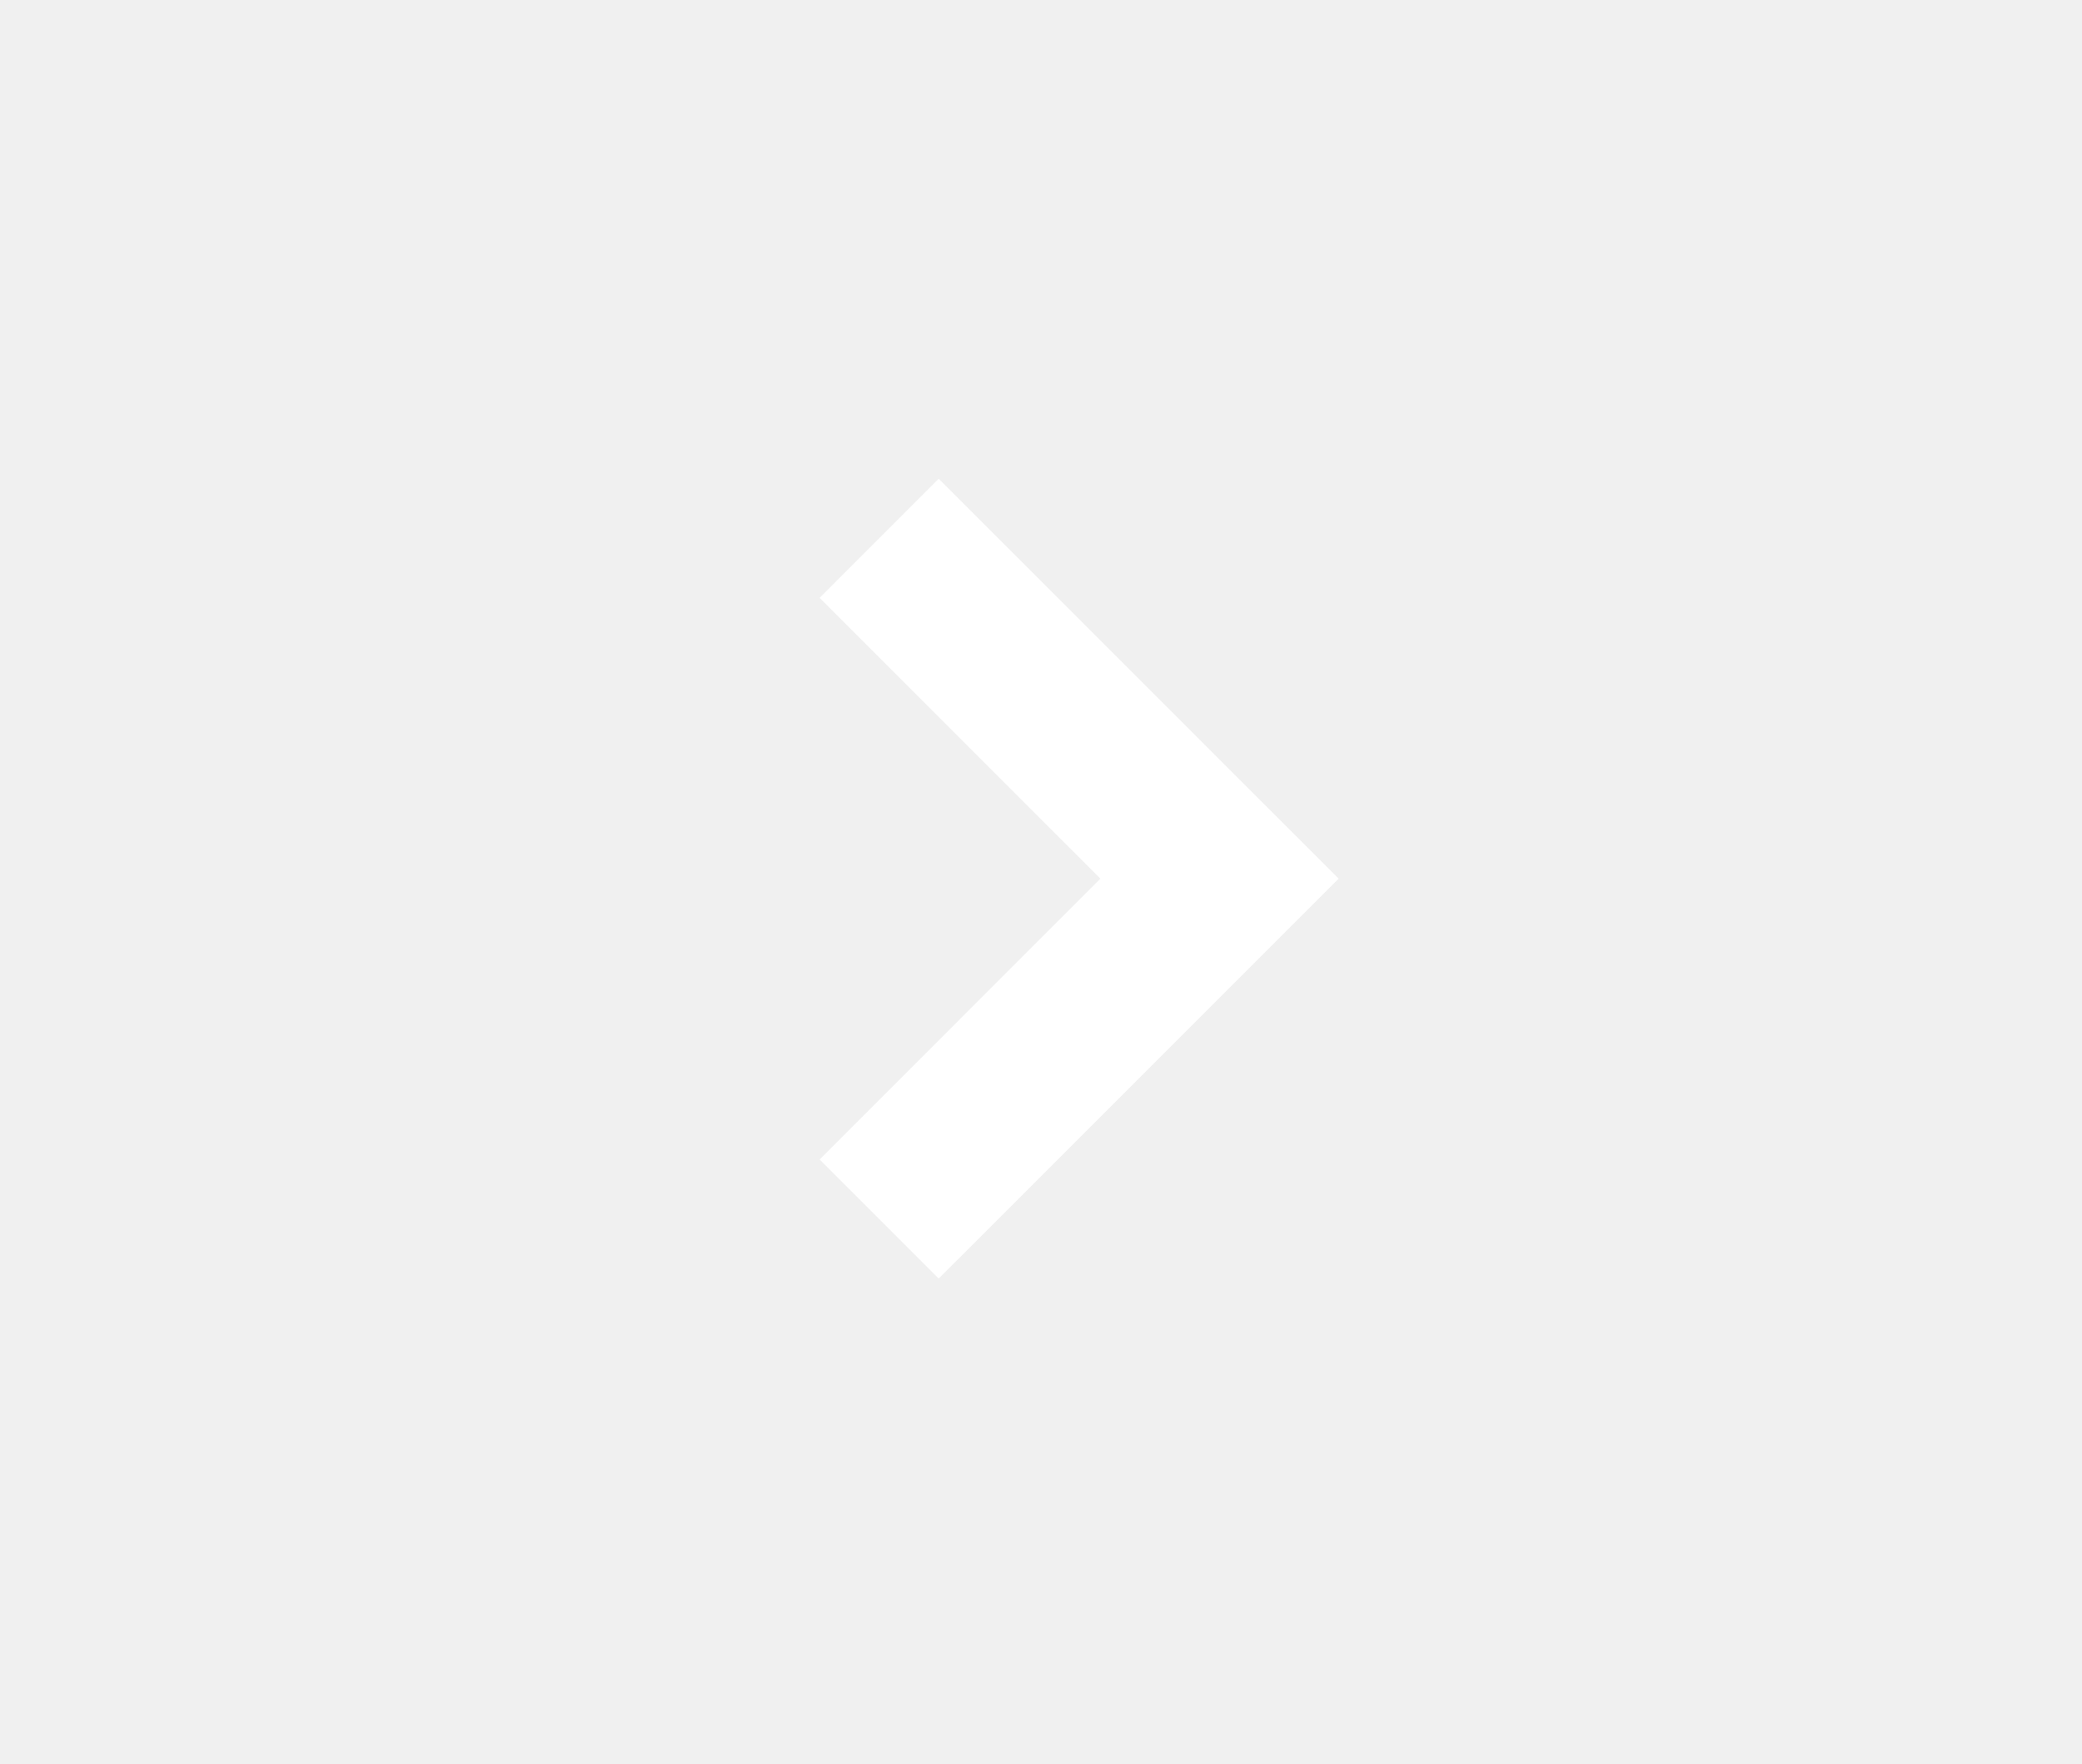
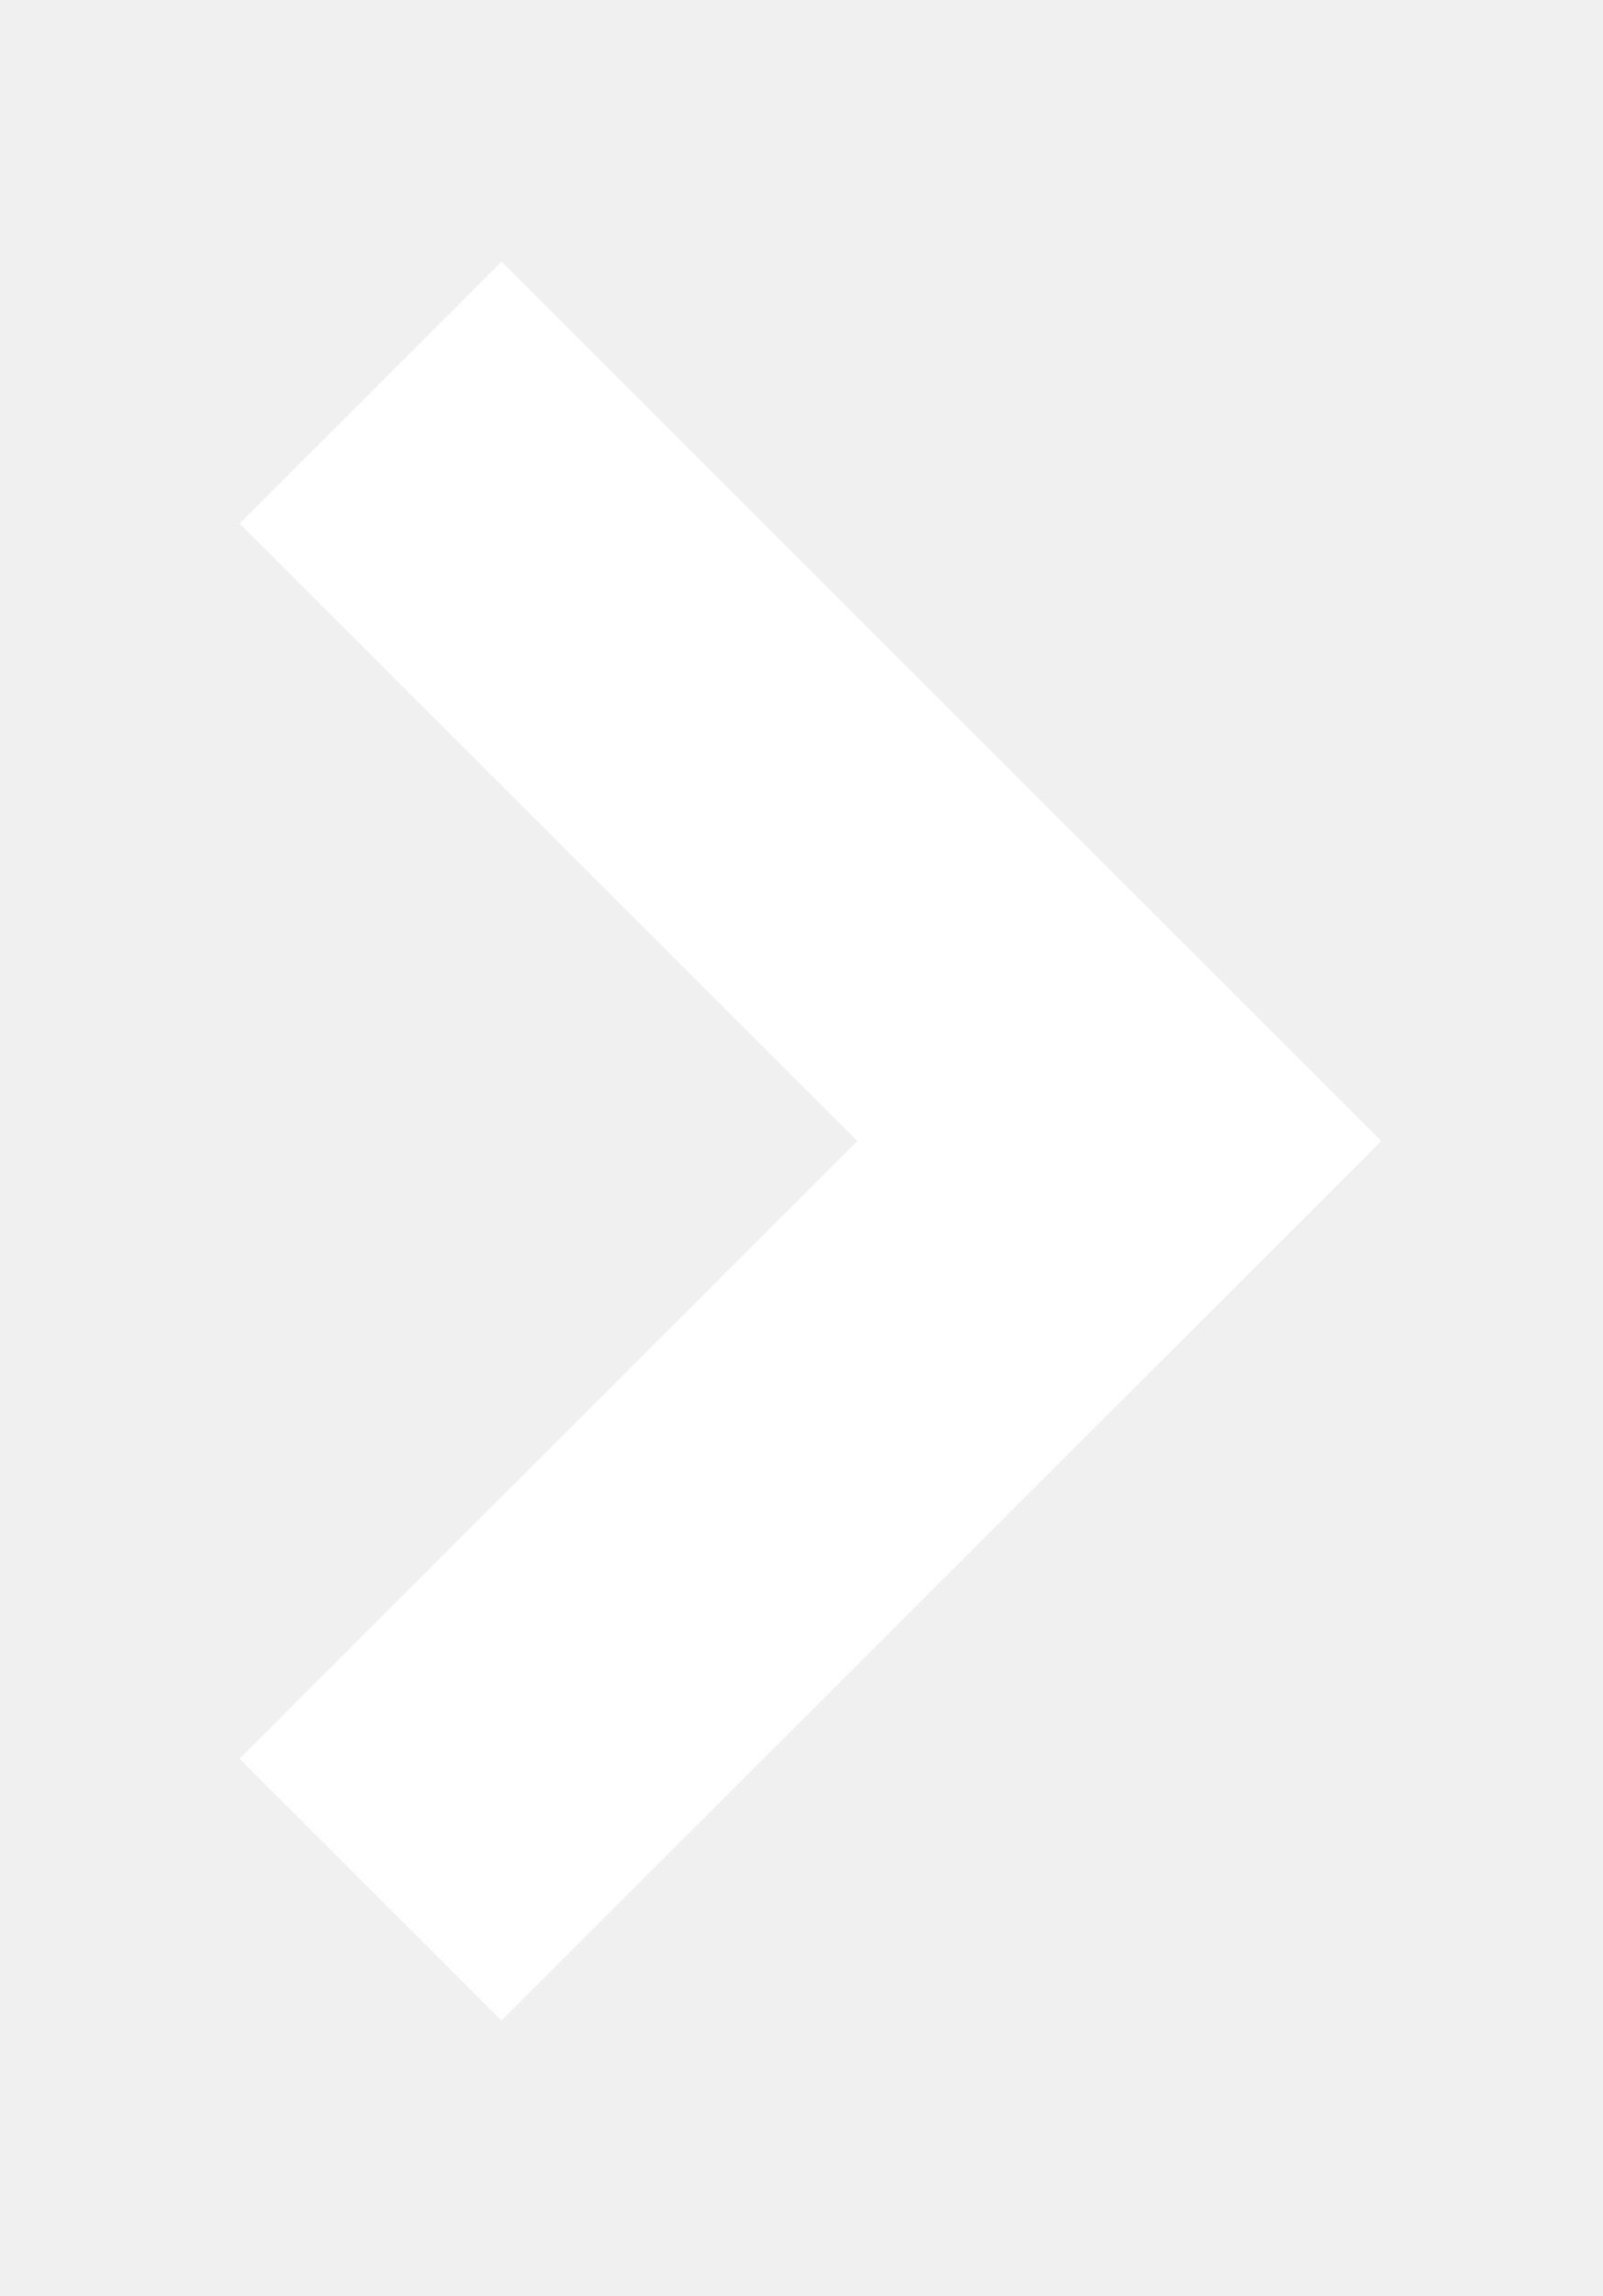
- <svg xmlns="http://www.w3.org/2000/svg" version="1.1" id="Calque_1" x="0px" y="0px" width="117.667px" height="99.667px" viewBox="0 0 117.667 99.667" enable-background="new 0 0 117.667 99.667" xml:space="preserve">
+ <svg xmlns="http://www.w3.org/2000/svg" version="1.1" id="Calque_1" x="0px" y="0px" width="41.167px" height="59px" viewBox="41.167 20.333 41.167 59" enable-background="new 41.167 20.333 41.167 59" xml:space="preserve">
  <g>
    <g>
      <g>
-         <rect x="46.322" y="27.054" fill="none" width="29.333" height="45.2" />
+         <rect x="47.322" y="27.054" fill="none" width="29.333" height="45.199" />
        <g>
-           <polygon fill="#FFFFFF" points="53.052,72.254 46.322,65.524 62.19,49.654 46.322,33.786 53.052,27.054 75.654,49.654     " />
+           <polygon fill="#FFFFFF" points="54.052,72.253 47.322,65.524 63.19,49.654 47.322,33.786 54.052,27.054 76.654,49.654     " />
        </g>
      </g>
    </g>
  </g>
</svg>
